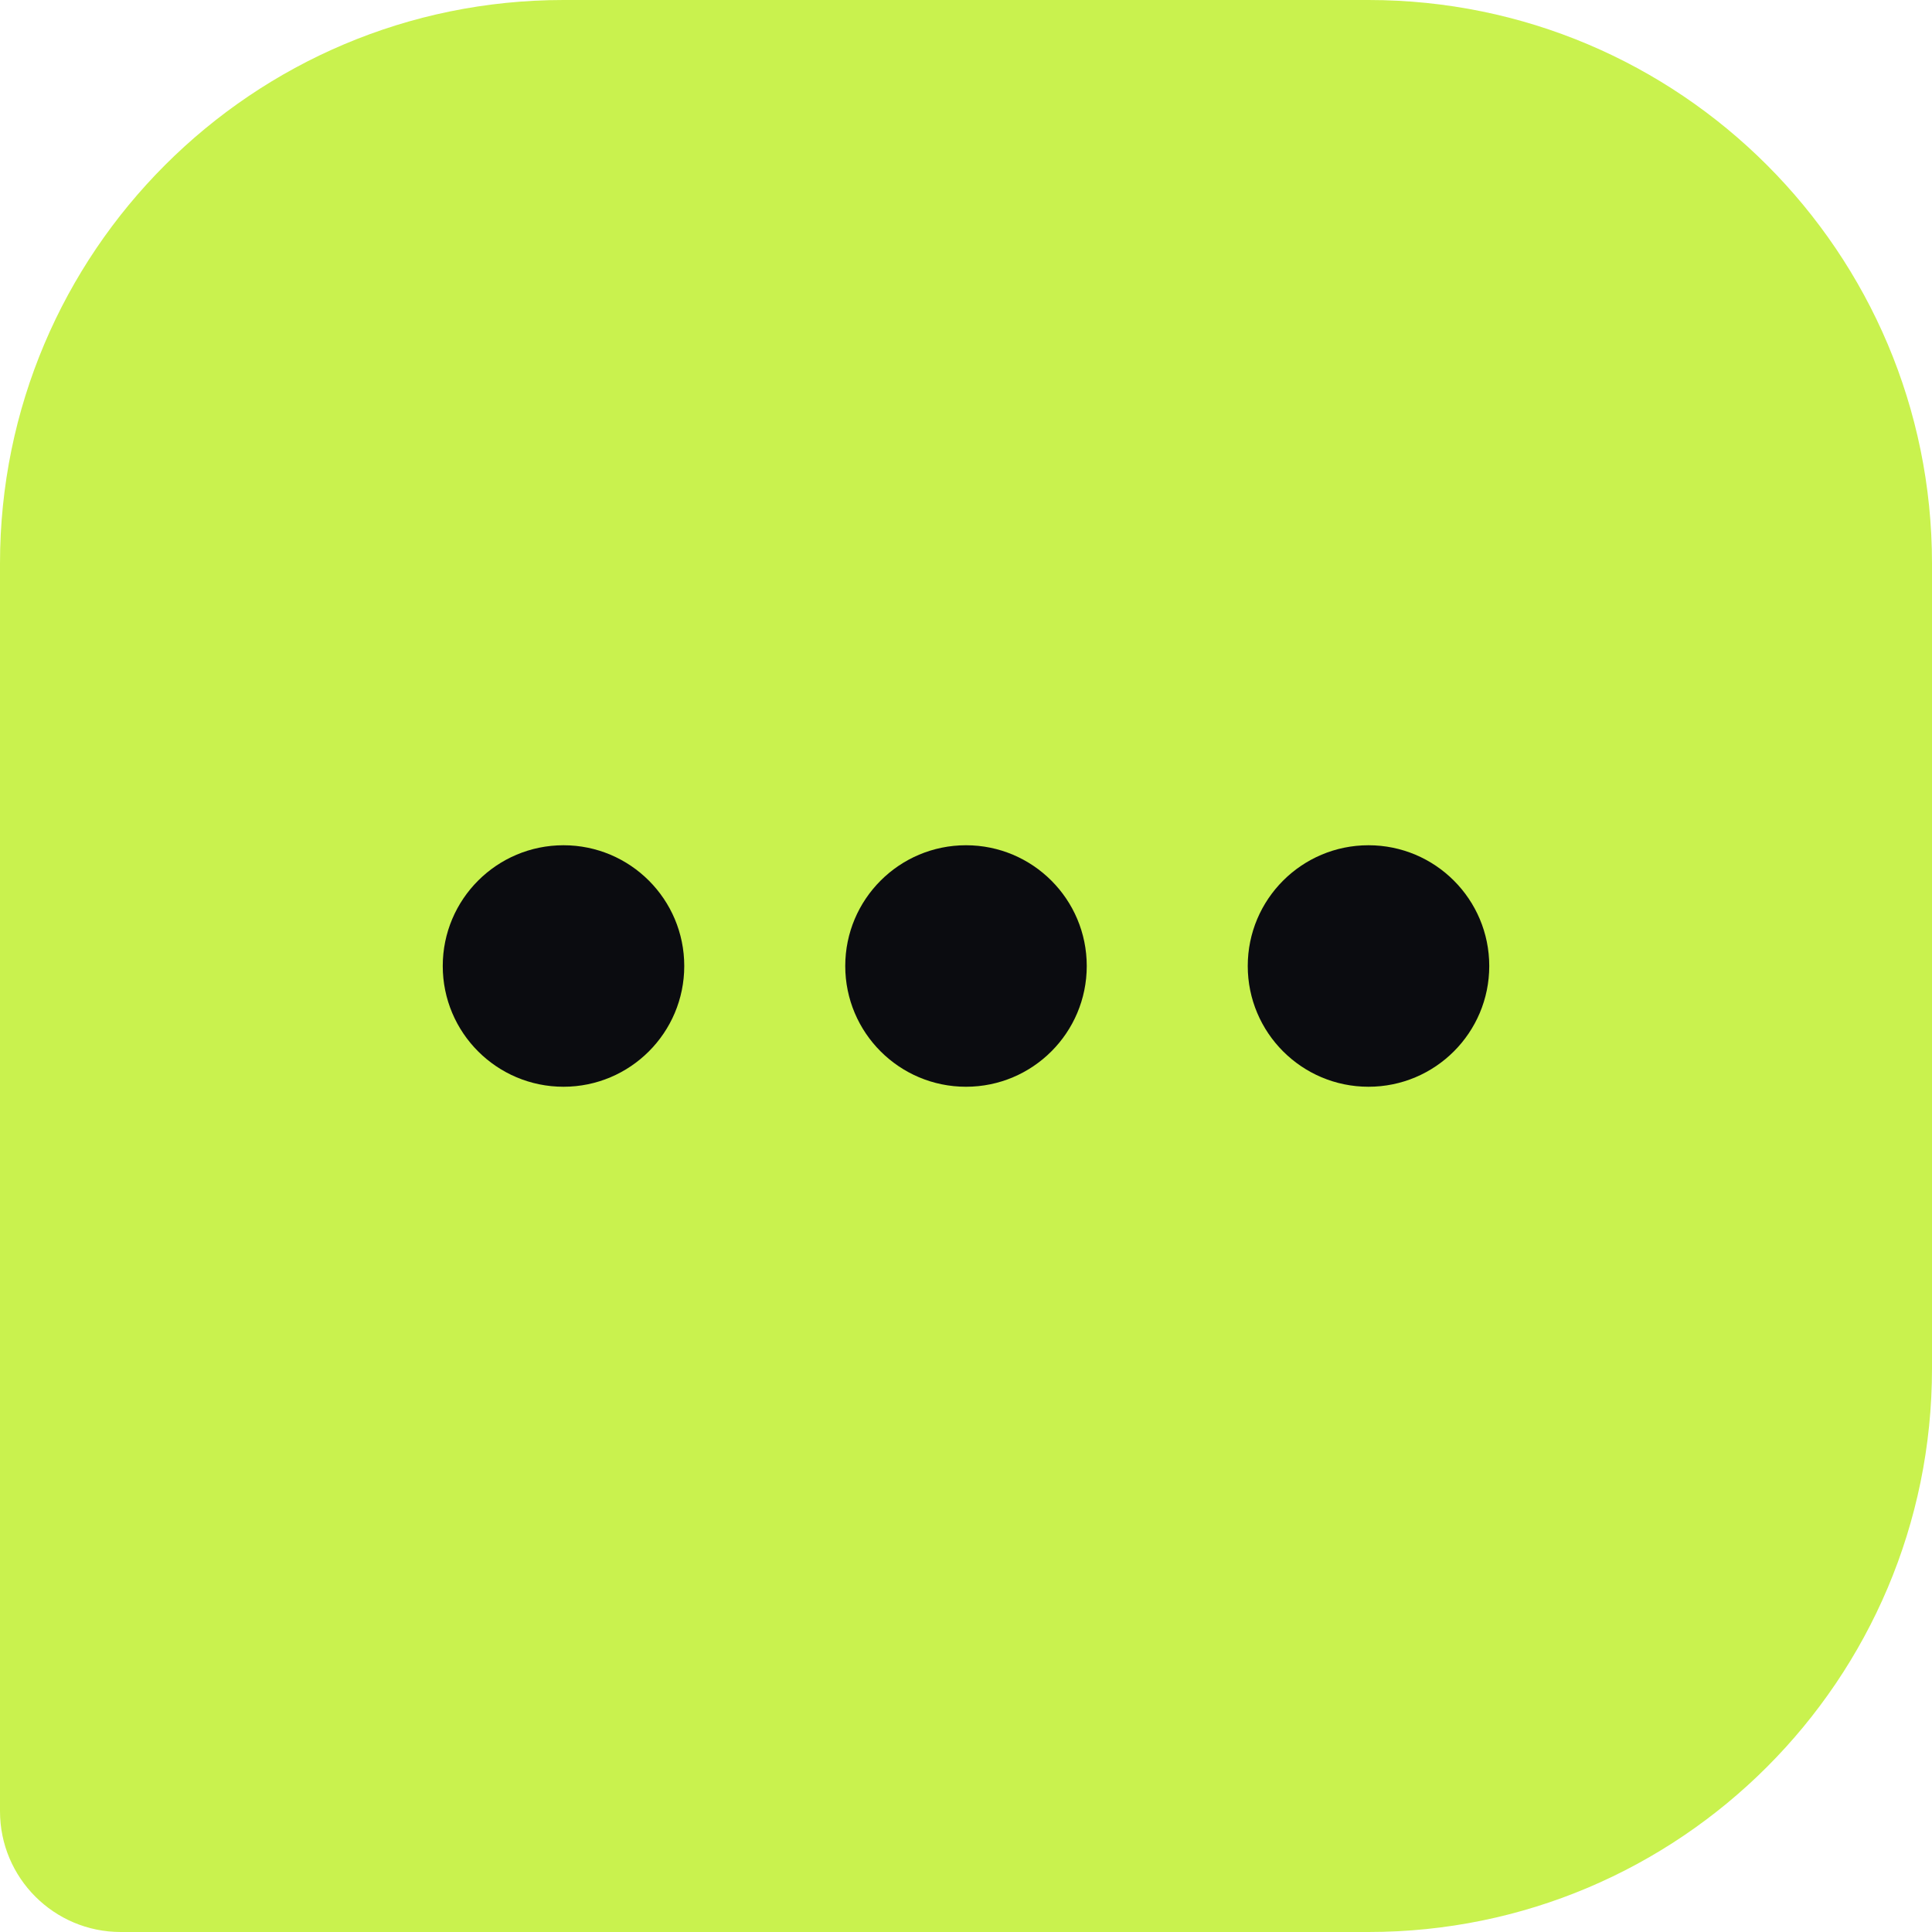
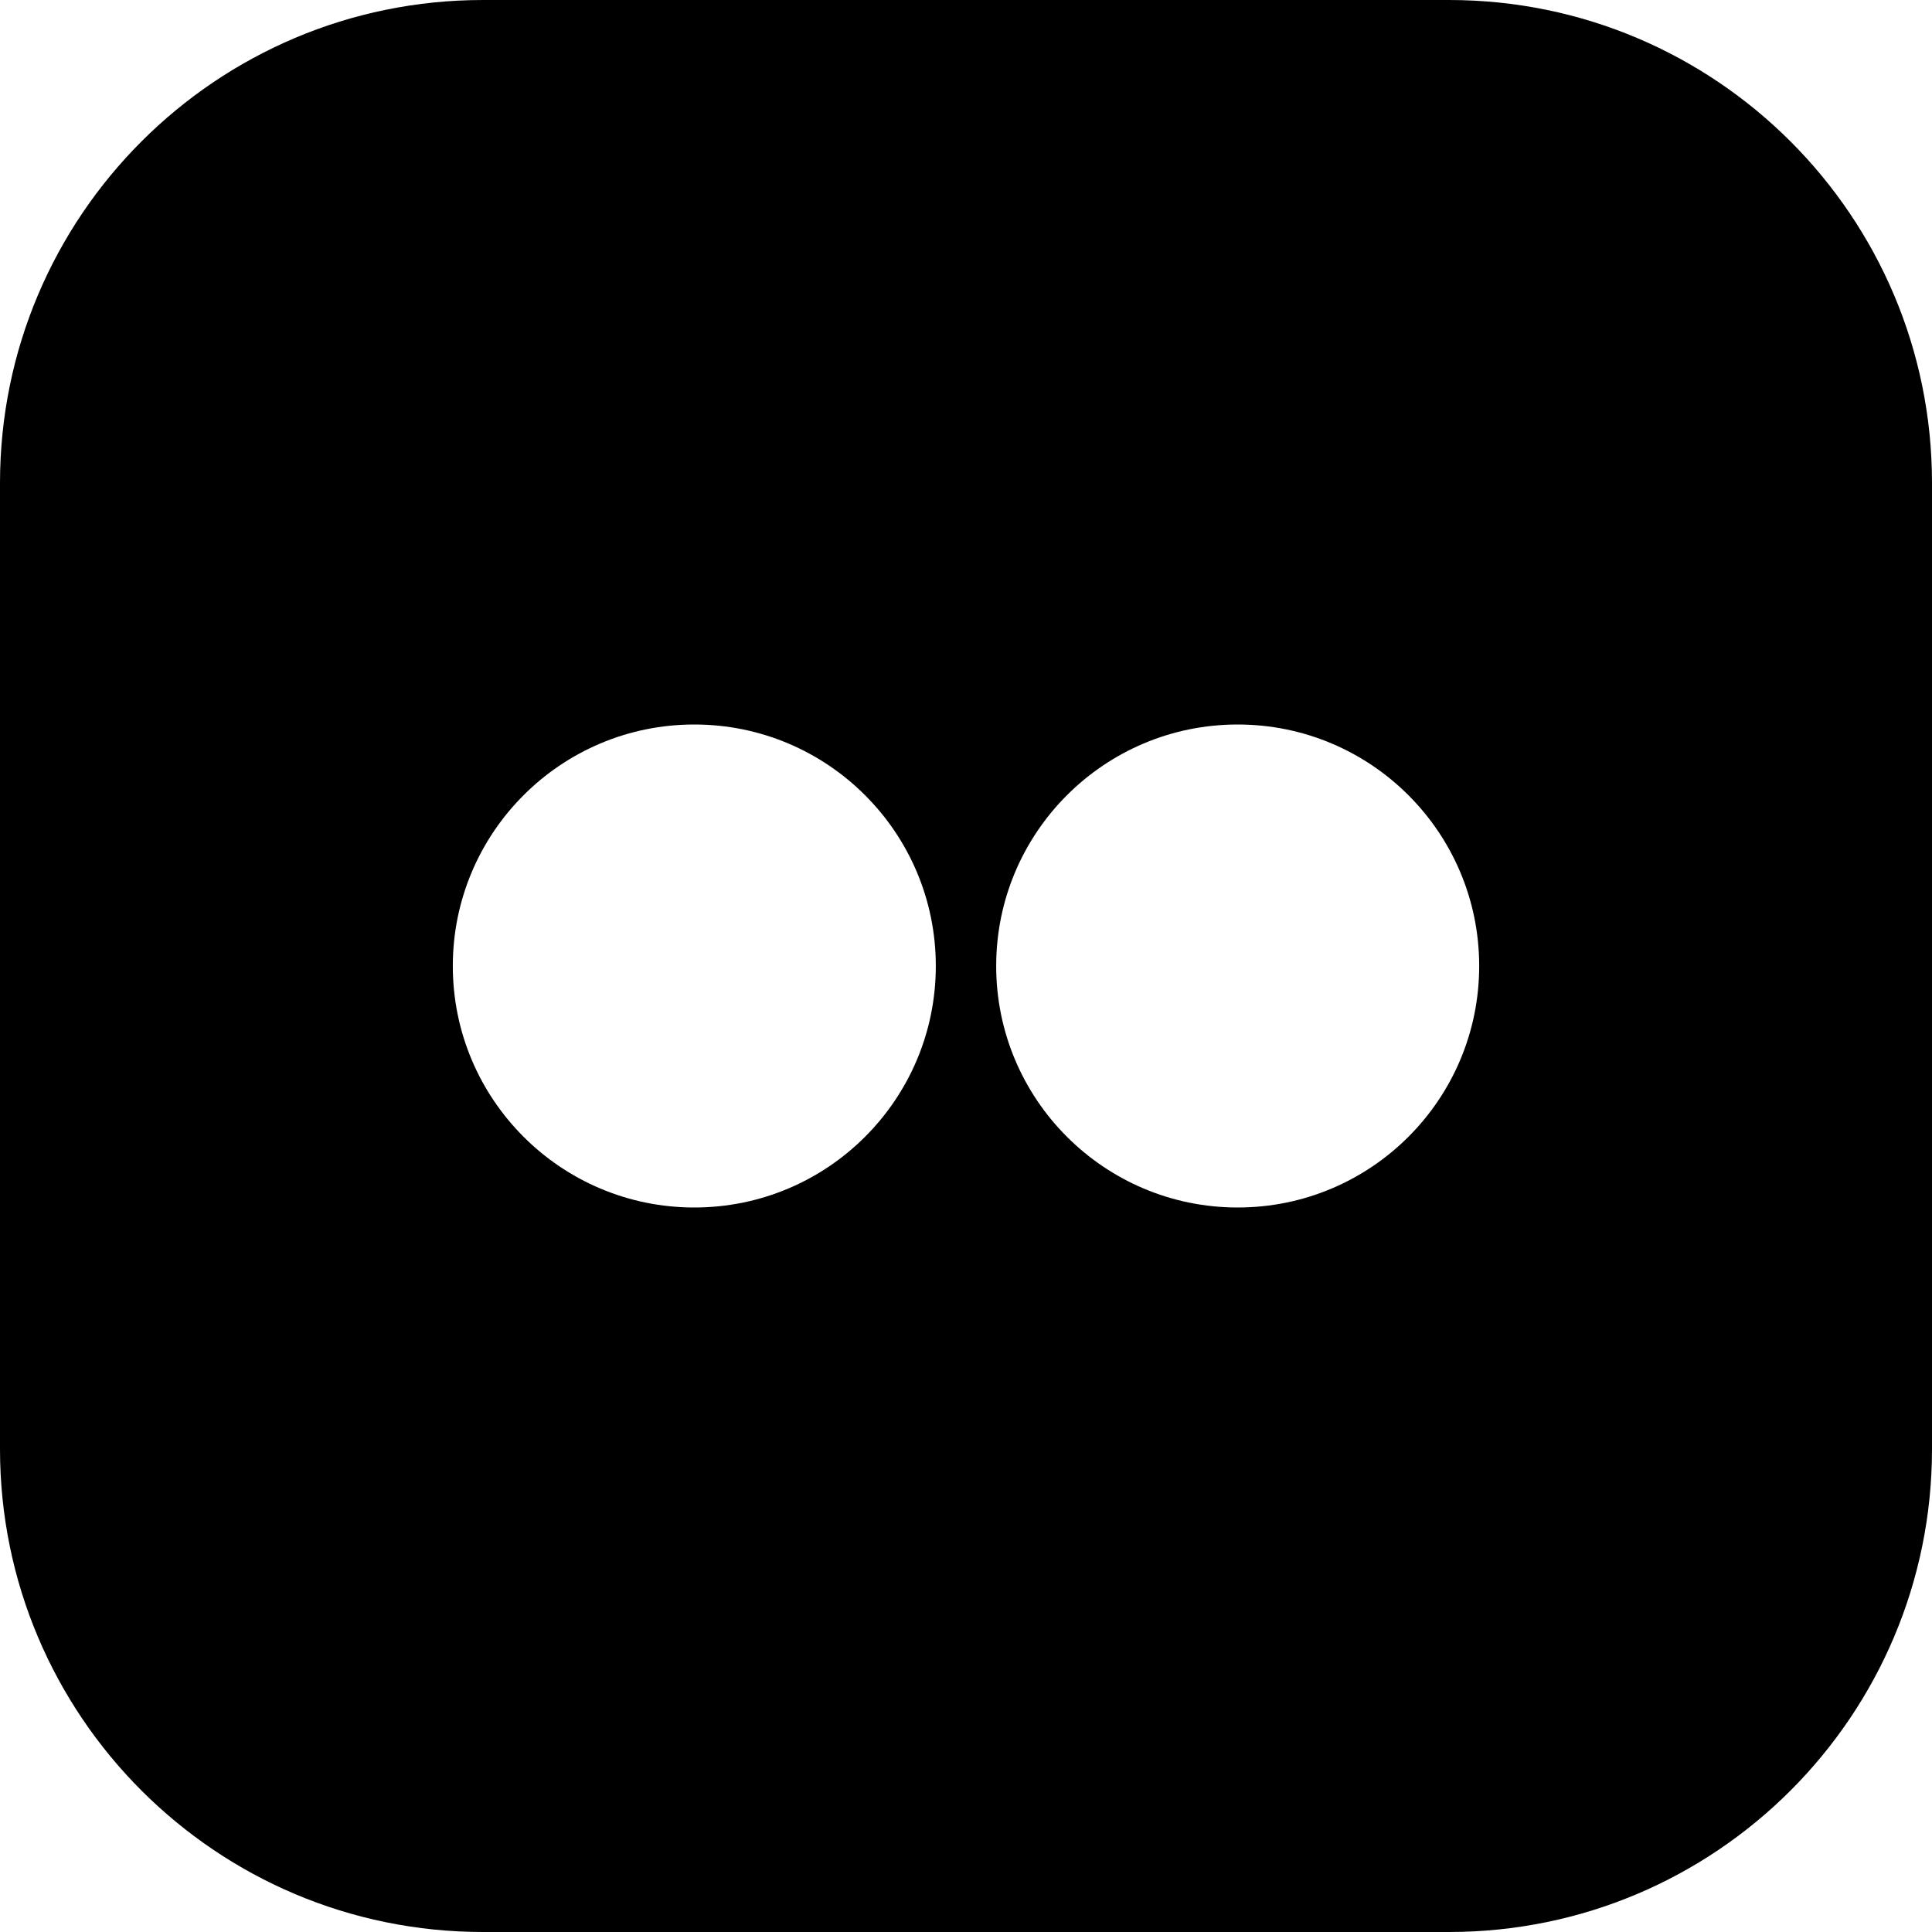
- <svg xmlns="http://www.w3.org/2000/svg" width="48" height="48" viewBox="0 0 48 48" fill="none">
-   <path d="M14,0 L34,0 A14,14 0 0 1 48,14 L48,34 A14,14 0 0 1 34,48 L3,48 A3,3 0 0 1 0,45 L0,14 A14,14 0 0 1 14,0 Z" fill="#C9F24E" />
-   <circle cx="14" cy="24" r="3" fill="#0B0C10" />
-   <circle cx="24" cy="24" r="3" fill="#0B0C10" />
-   <circle cx="34" cy="24" r="3" fill="#0B0C10" />
+ <svg xmlns="http://www.w3.org/2000/svg" width="48" height="48" viewBox="0 0 48 48">
+   <path fill="#000" fill-rule="evenodd" d="M12 0H36A12 12 0 0 1 48 12V36A12 12 0 0 1 36 48H12A12 12 0 0 1 0 36V12A12 12 0 0 1 12 0ZM11.25 24a6 6 0 1 0 12 0a6 6 0 1 0 -12 0ZM24.75 24a6 6 0 1 0 12 0a6 6 0 1 0 -12 0Z" />
</svg>
